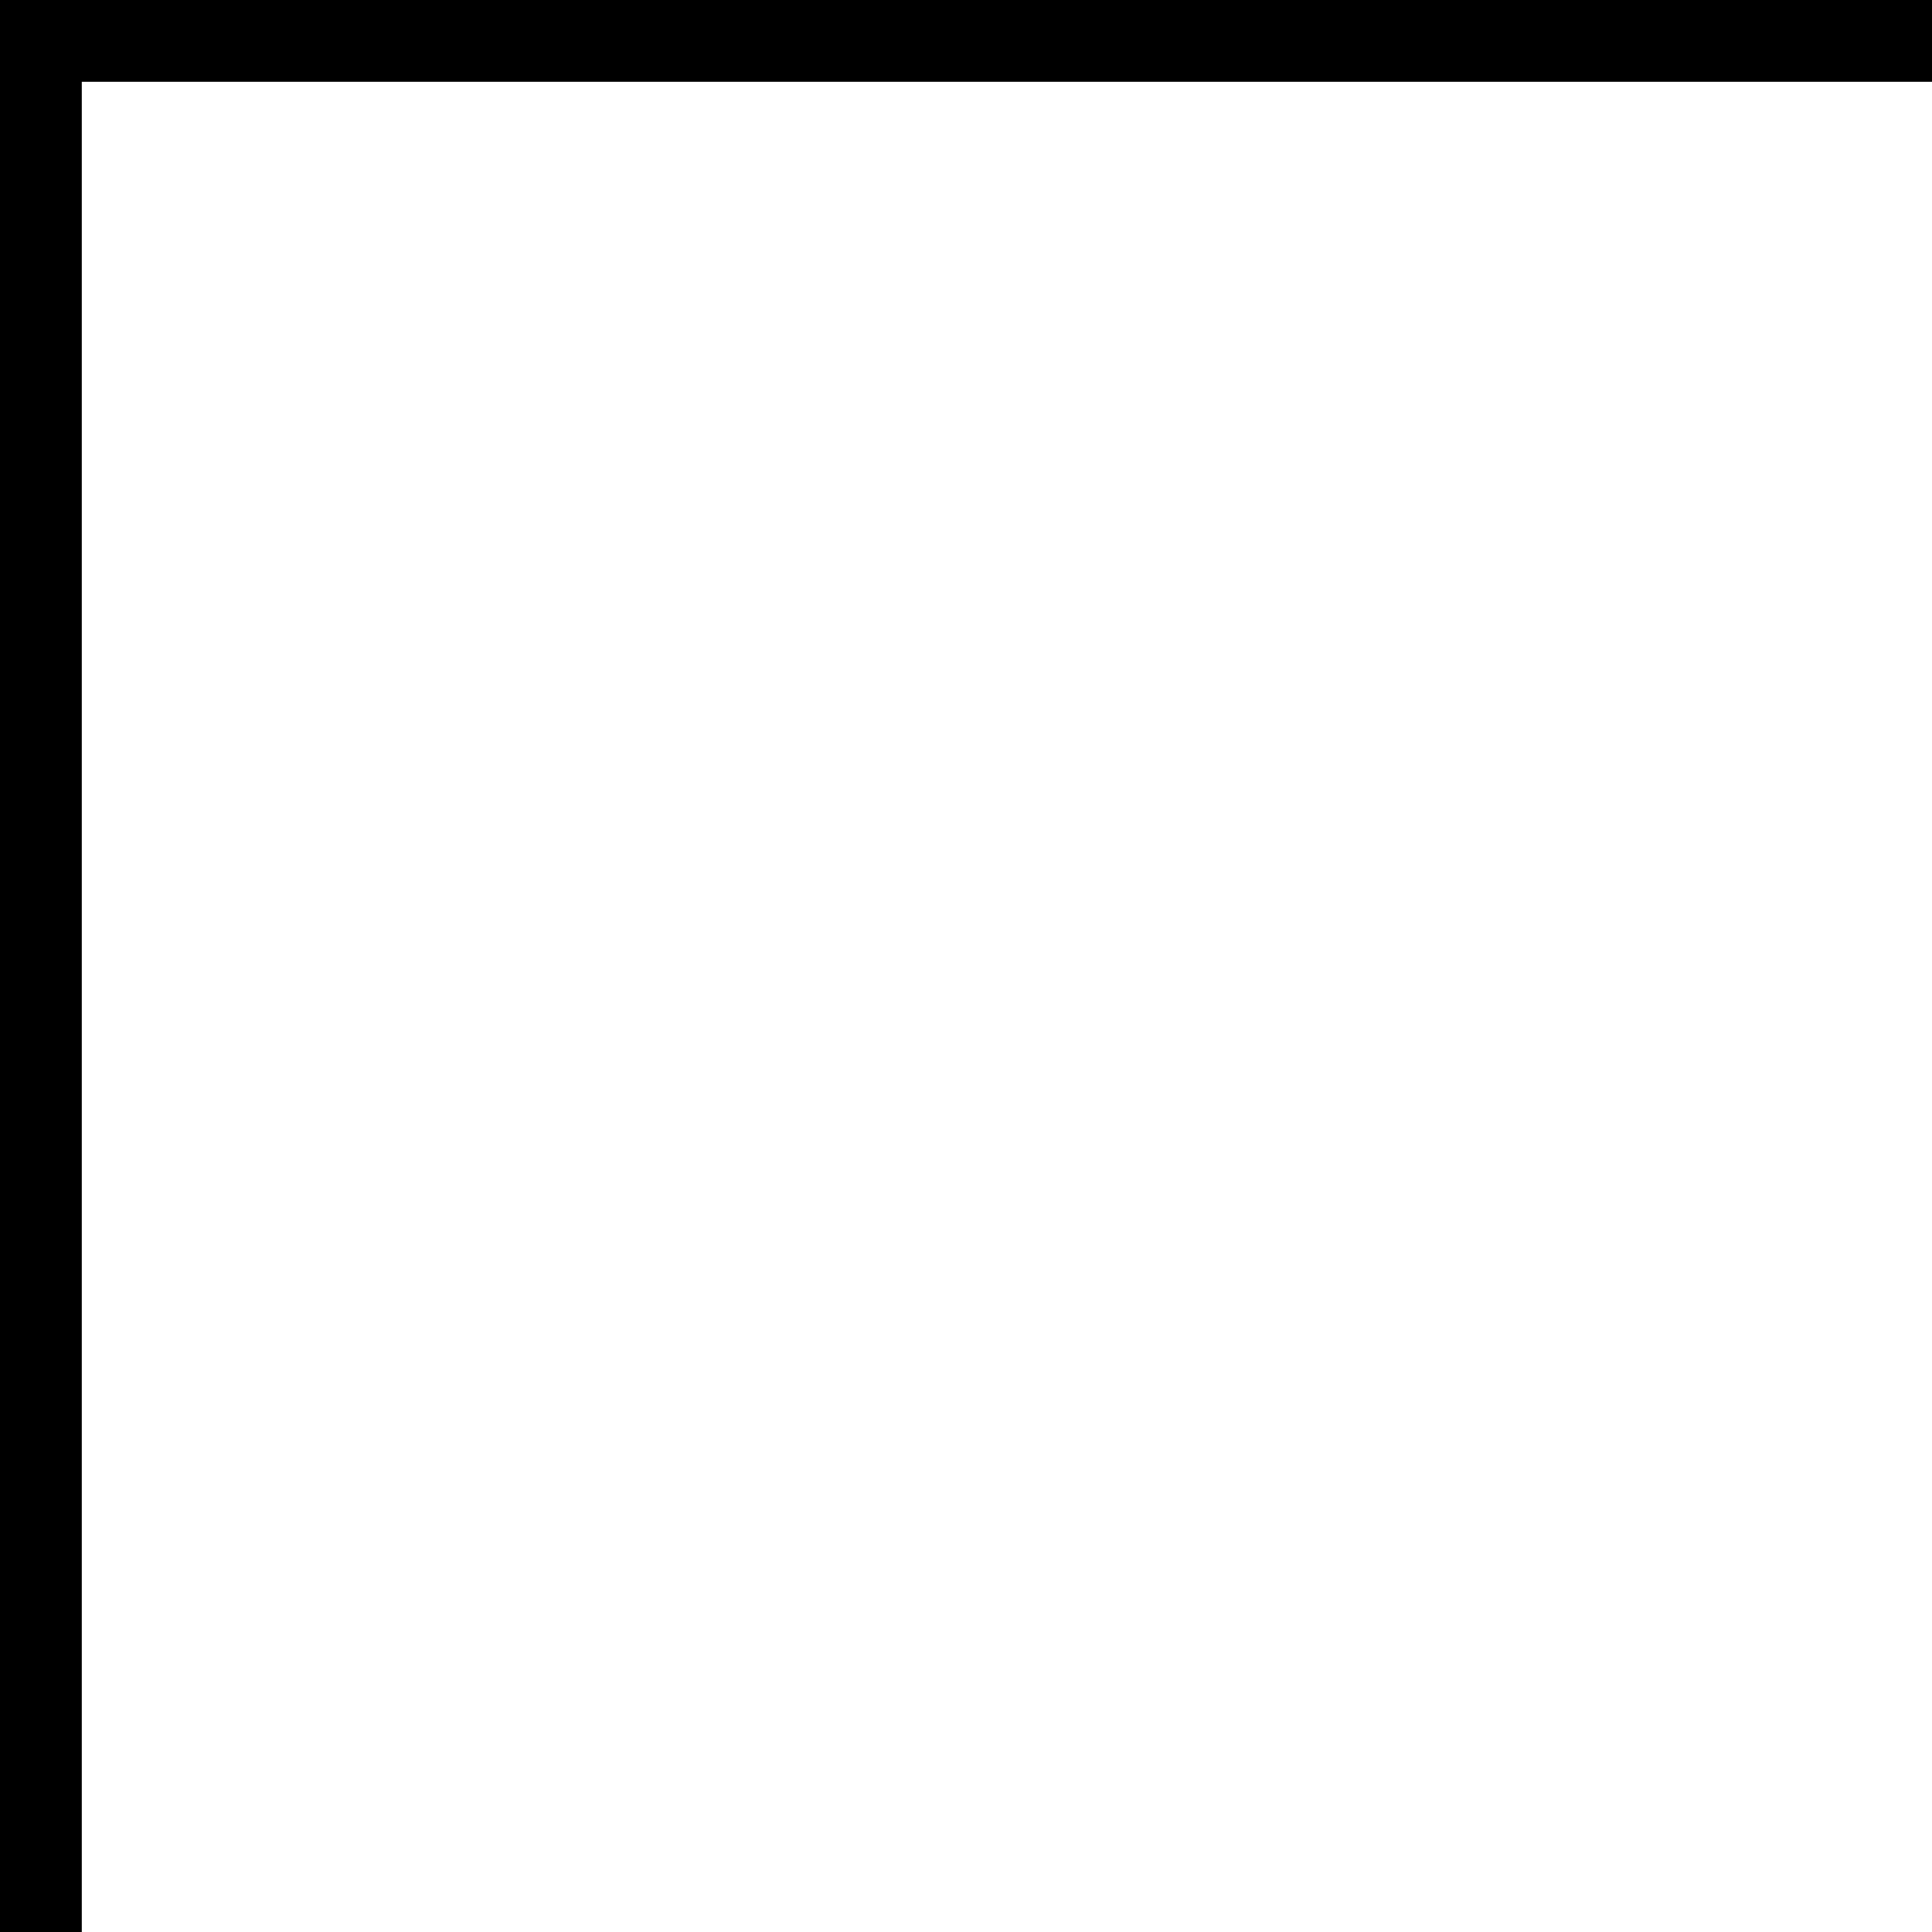
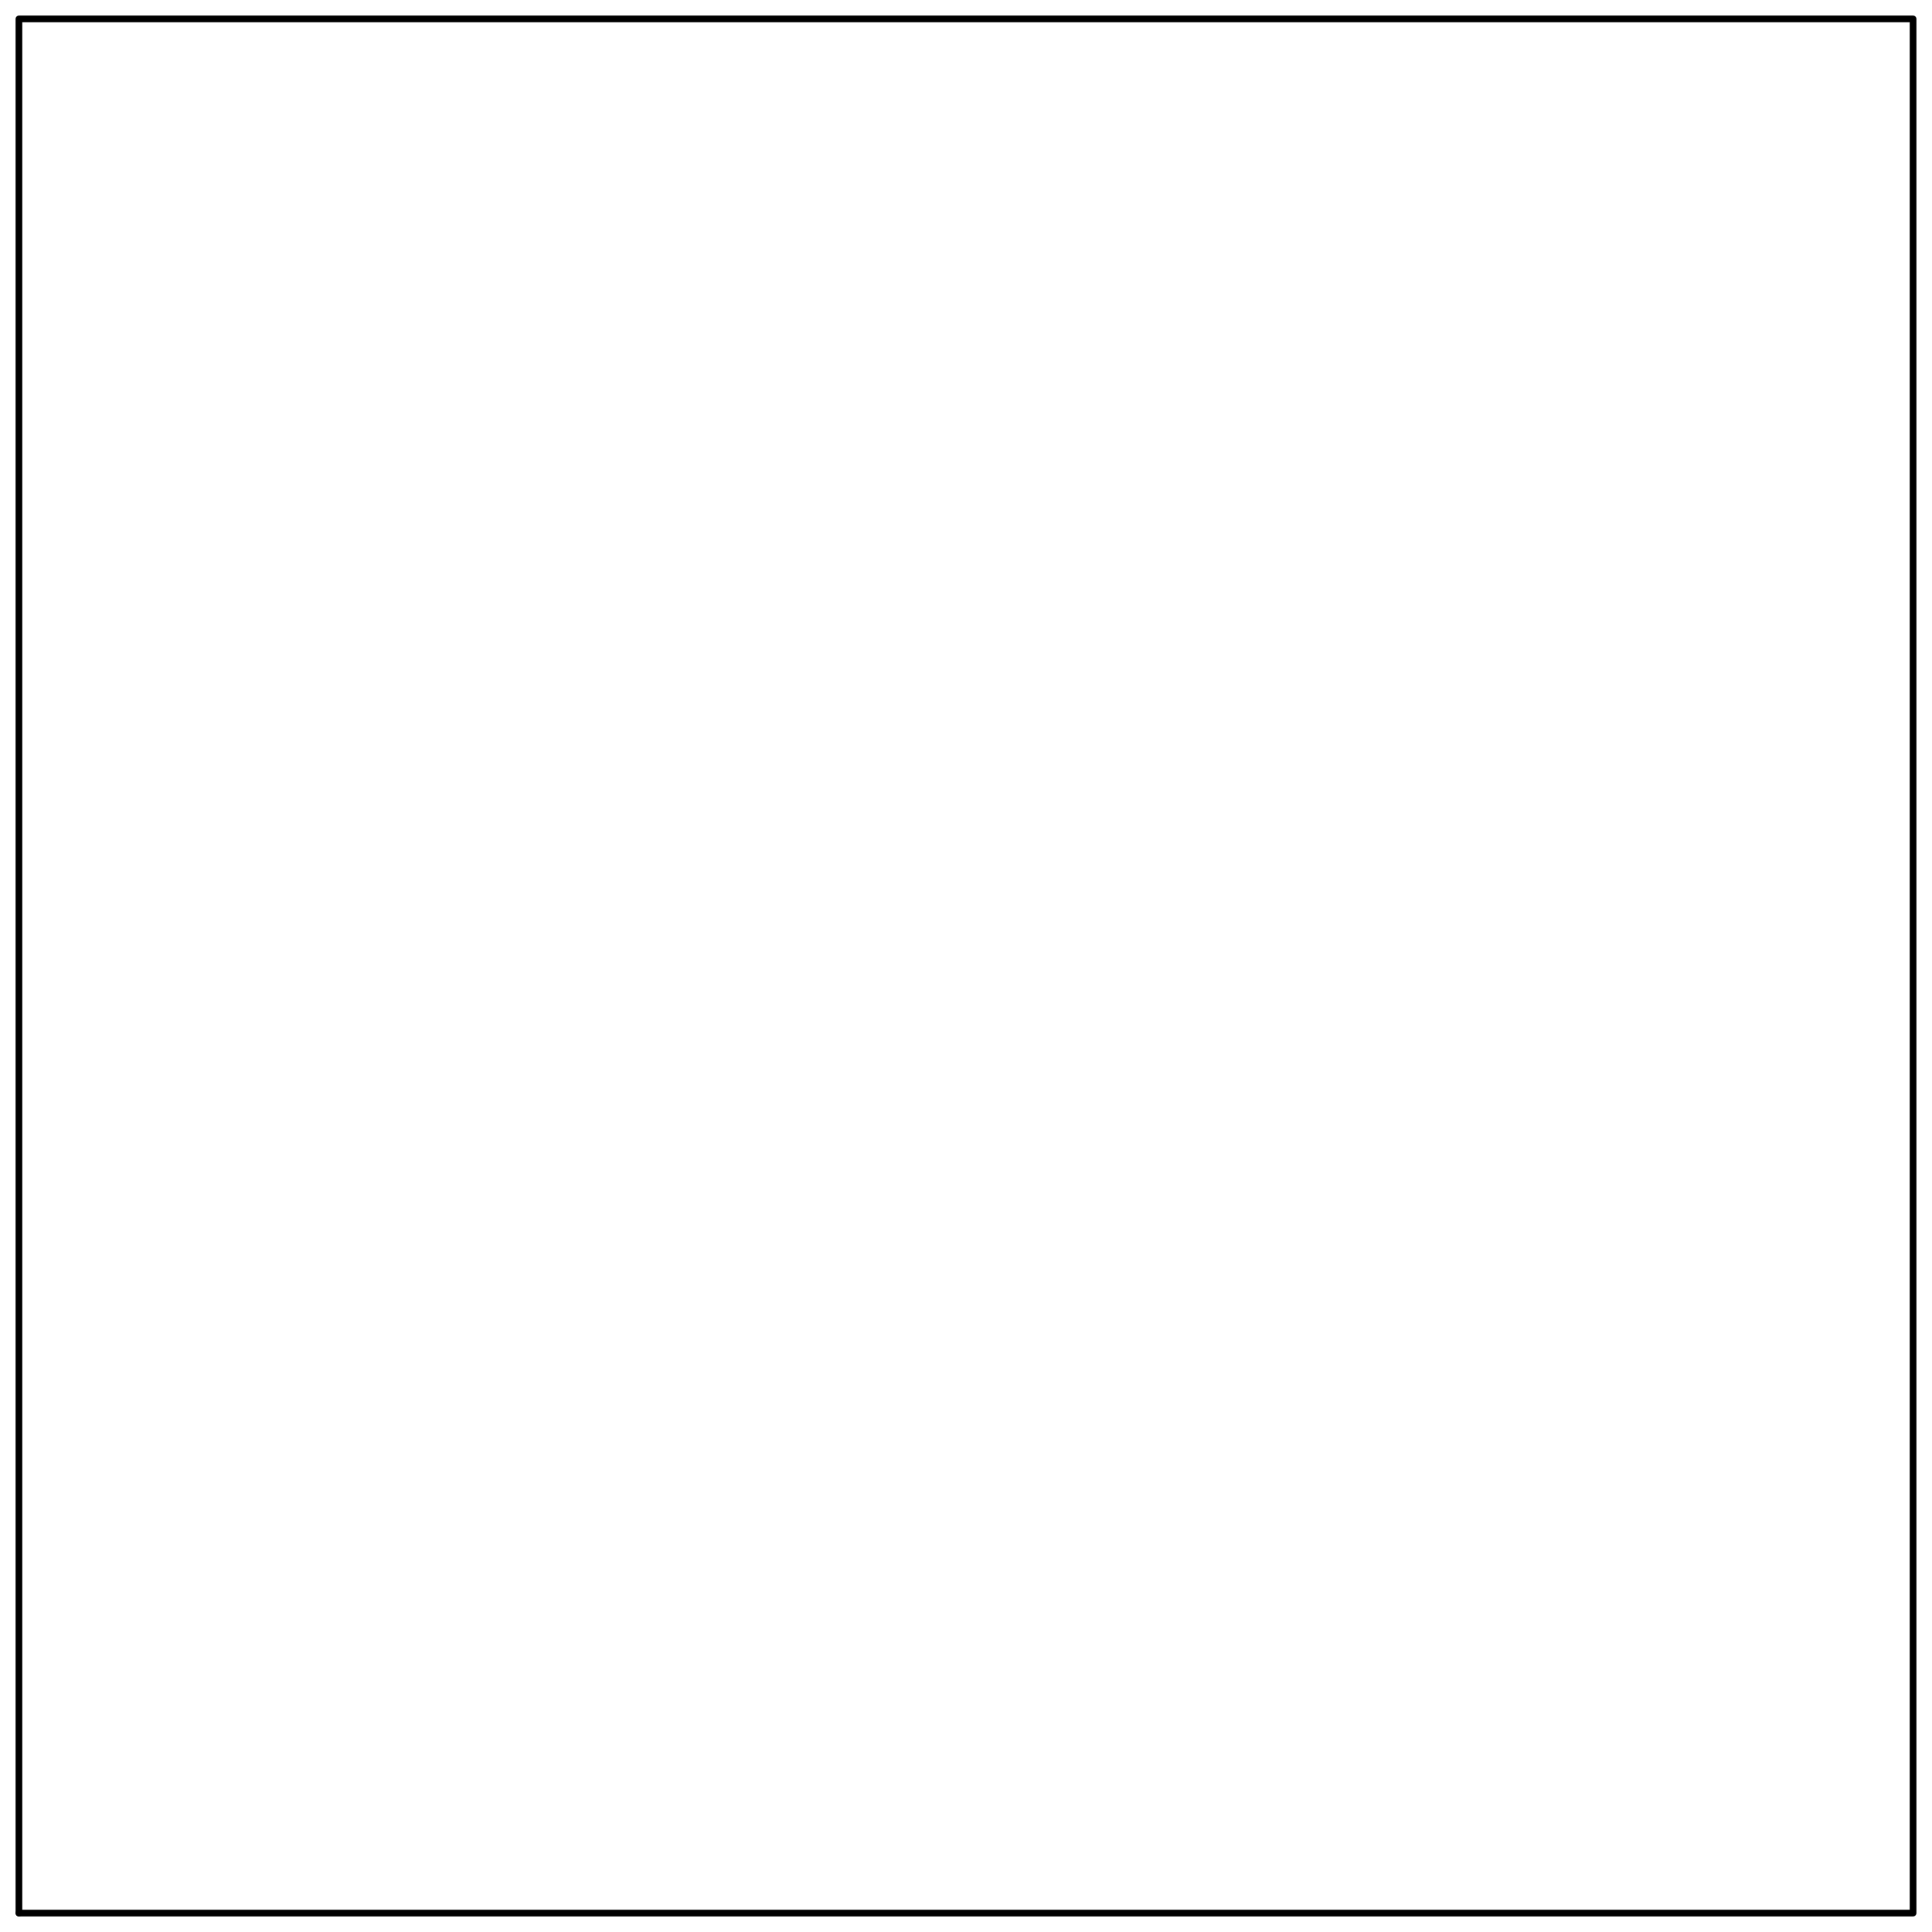
- <svg xmlns="http://www.w3.org/2000/svg" width="283.465pt" height="283.465pt" viewBox="0 0 283.465 283.465">
-   <rect x="6" y="6" width="2830.465" height="2830.465" fill="none" stroke="black" stroke-width="12" />
+ <svg xmlns="http://www.w3.org/2000/svg" width="288.66pt" height="288.66pt" viewBox="0 0 288.66 288.66" version="1.1">
+   <g id="surface1">
+     <path style="fill:none;stroke-width:10 ;stroke-linecap:round;stroke-linejoin:round;stroke:rgb(0%,0%,0%);stroke-opacity:1;stroke-miterlimit:4;" d="M 28.281 28.28 L 28.281 28.28 " transform="matrix(0.1,0,0,-0.1,0,288.66)" />
+     <path style="fill:none;stroke-width:10 ;stroke-linecap:round;stroke-linejoin:round;stroke:rgb(0%,0%,0%);stroke-opacity:1;stroke-miterlimit:4;" d="M 28.281 28.28 L 2858.32 28.28 L 2858.32 2858.319 L 28.281 2858.319 Z M 28.281 28.28 " transform="matrix(0.1,0,0,-0.1,0,288.66)" />
+   </g>
</svg>
